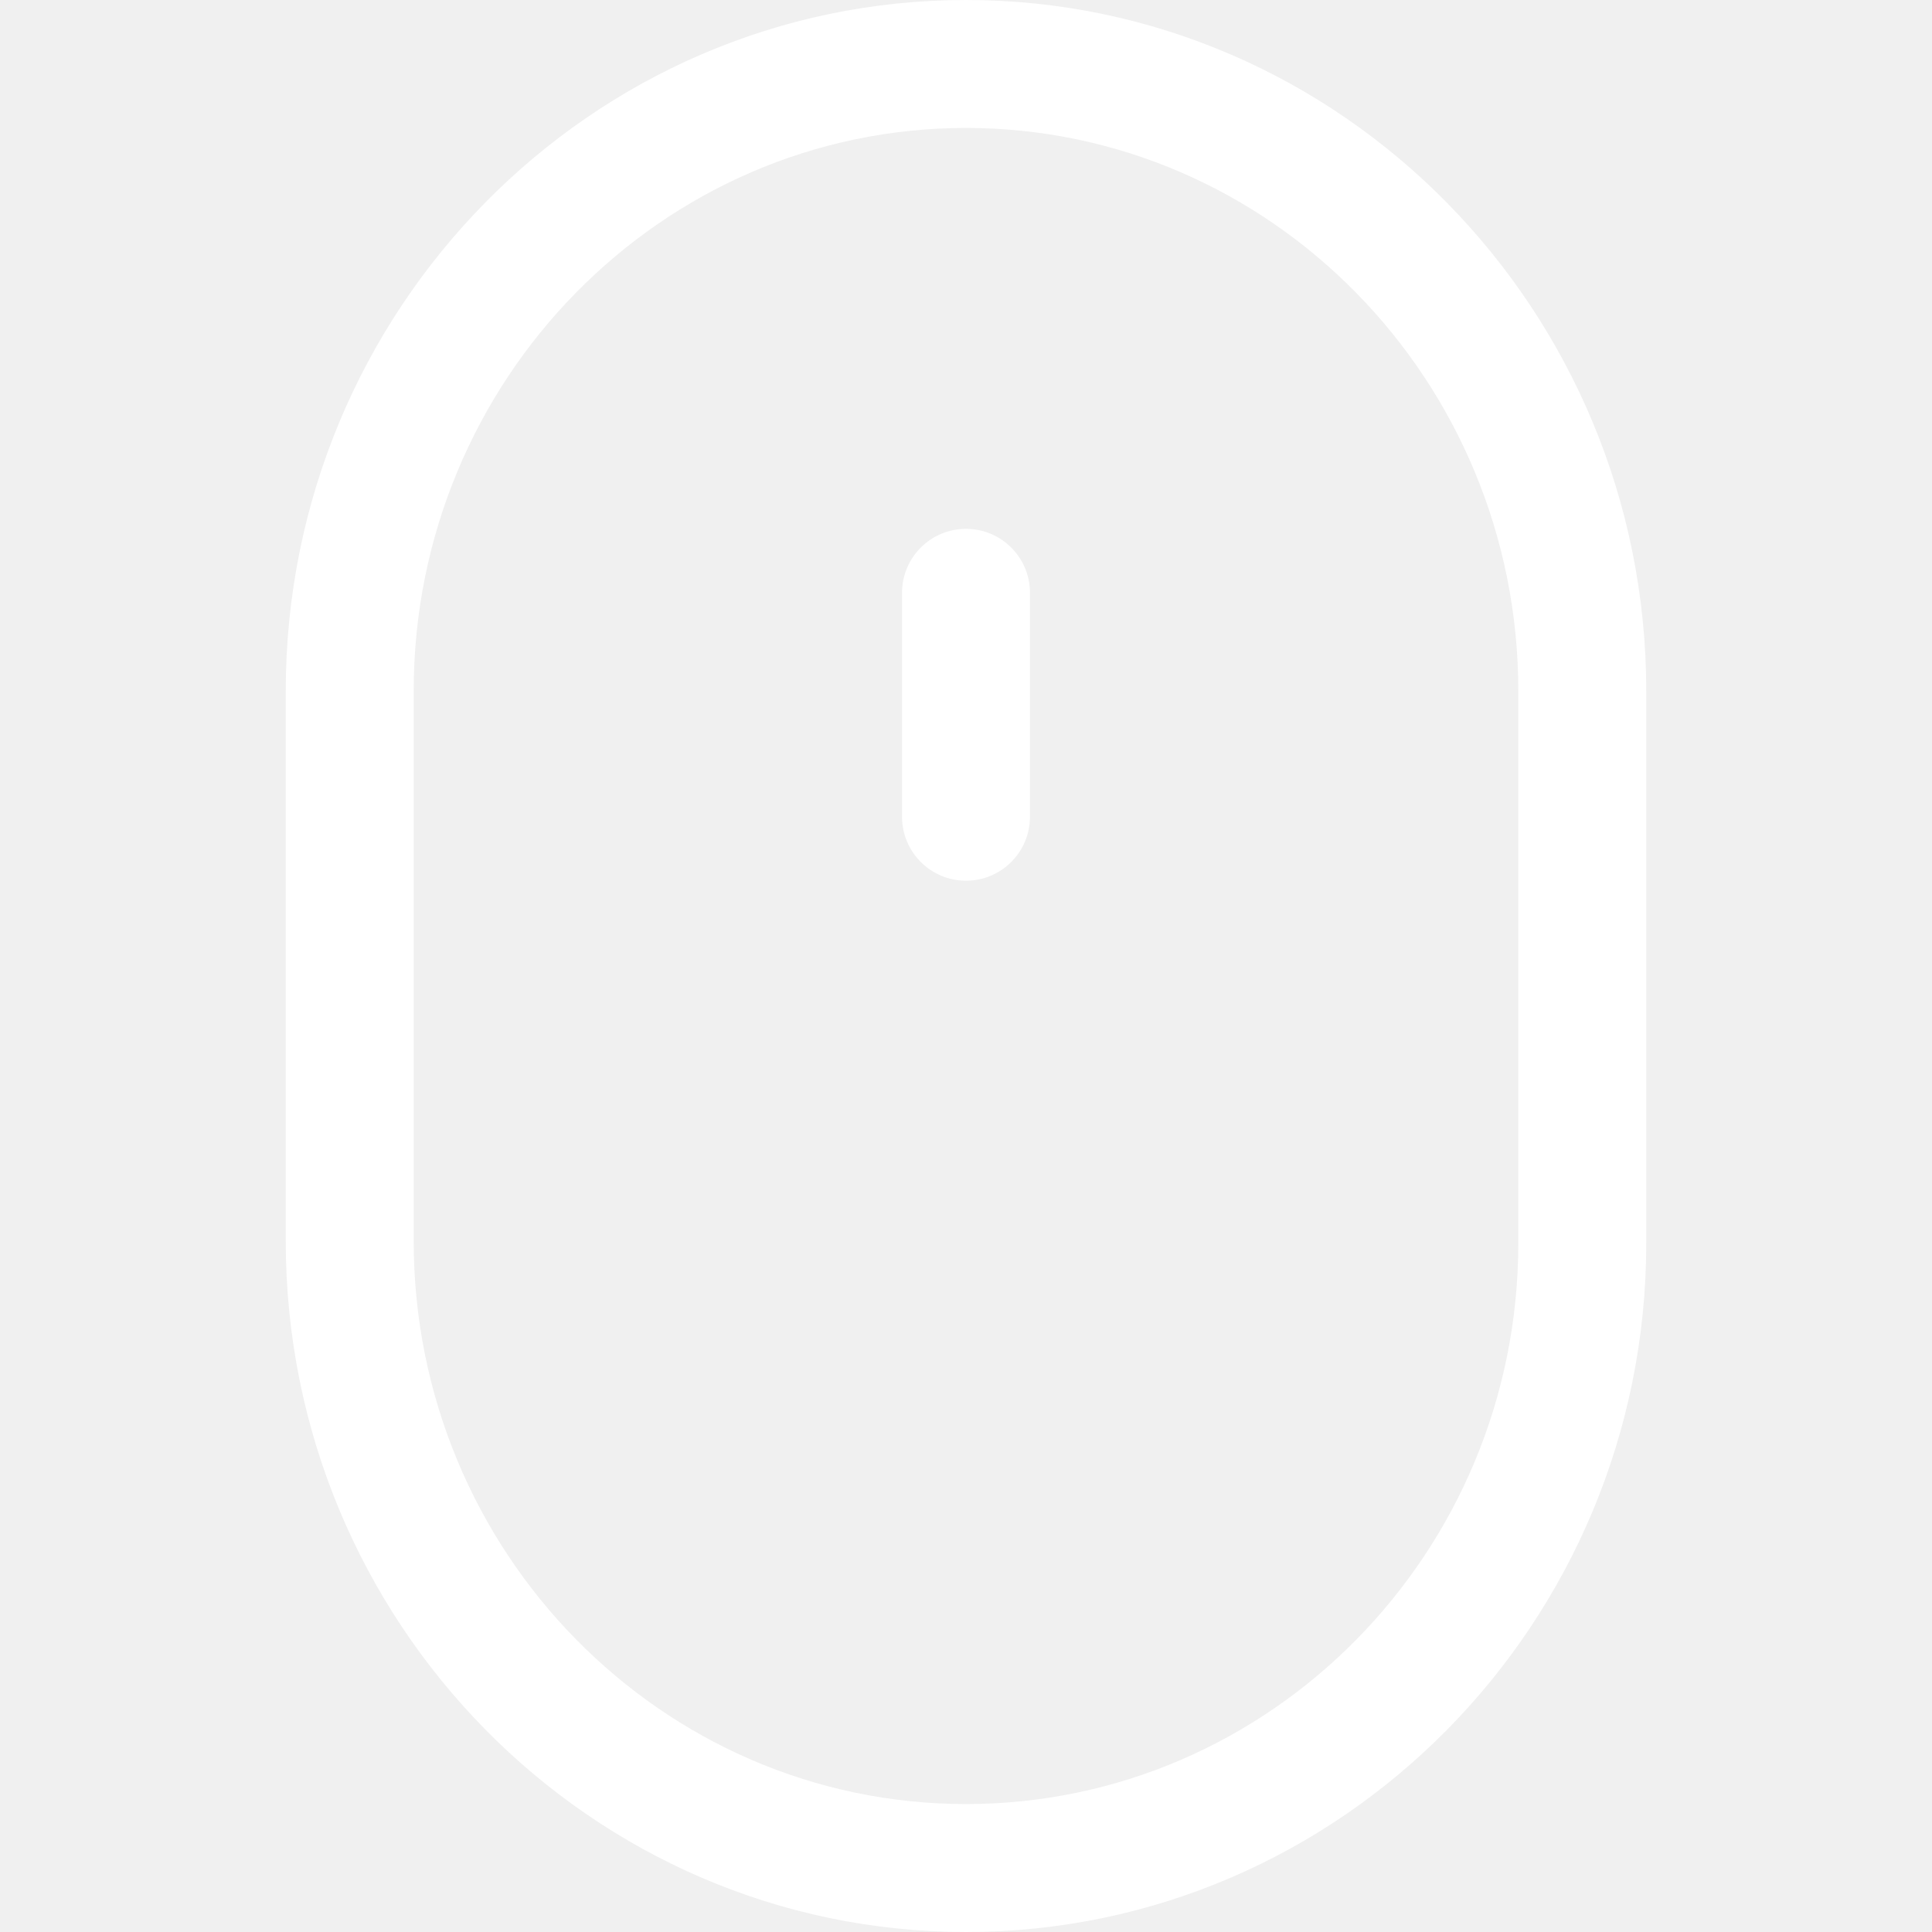
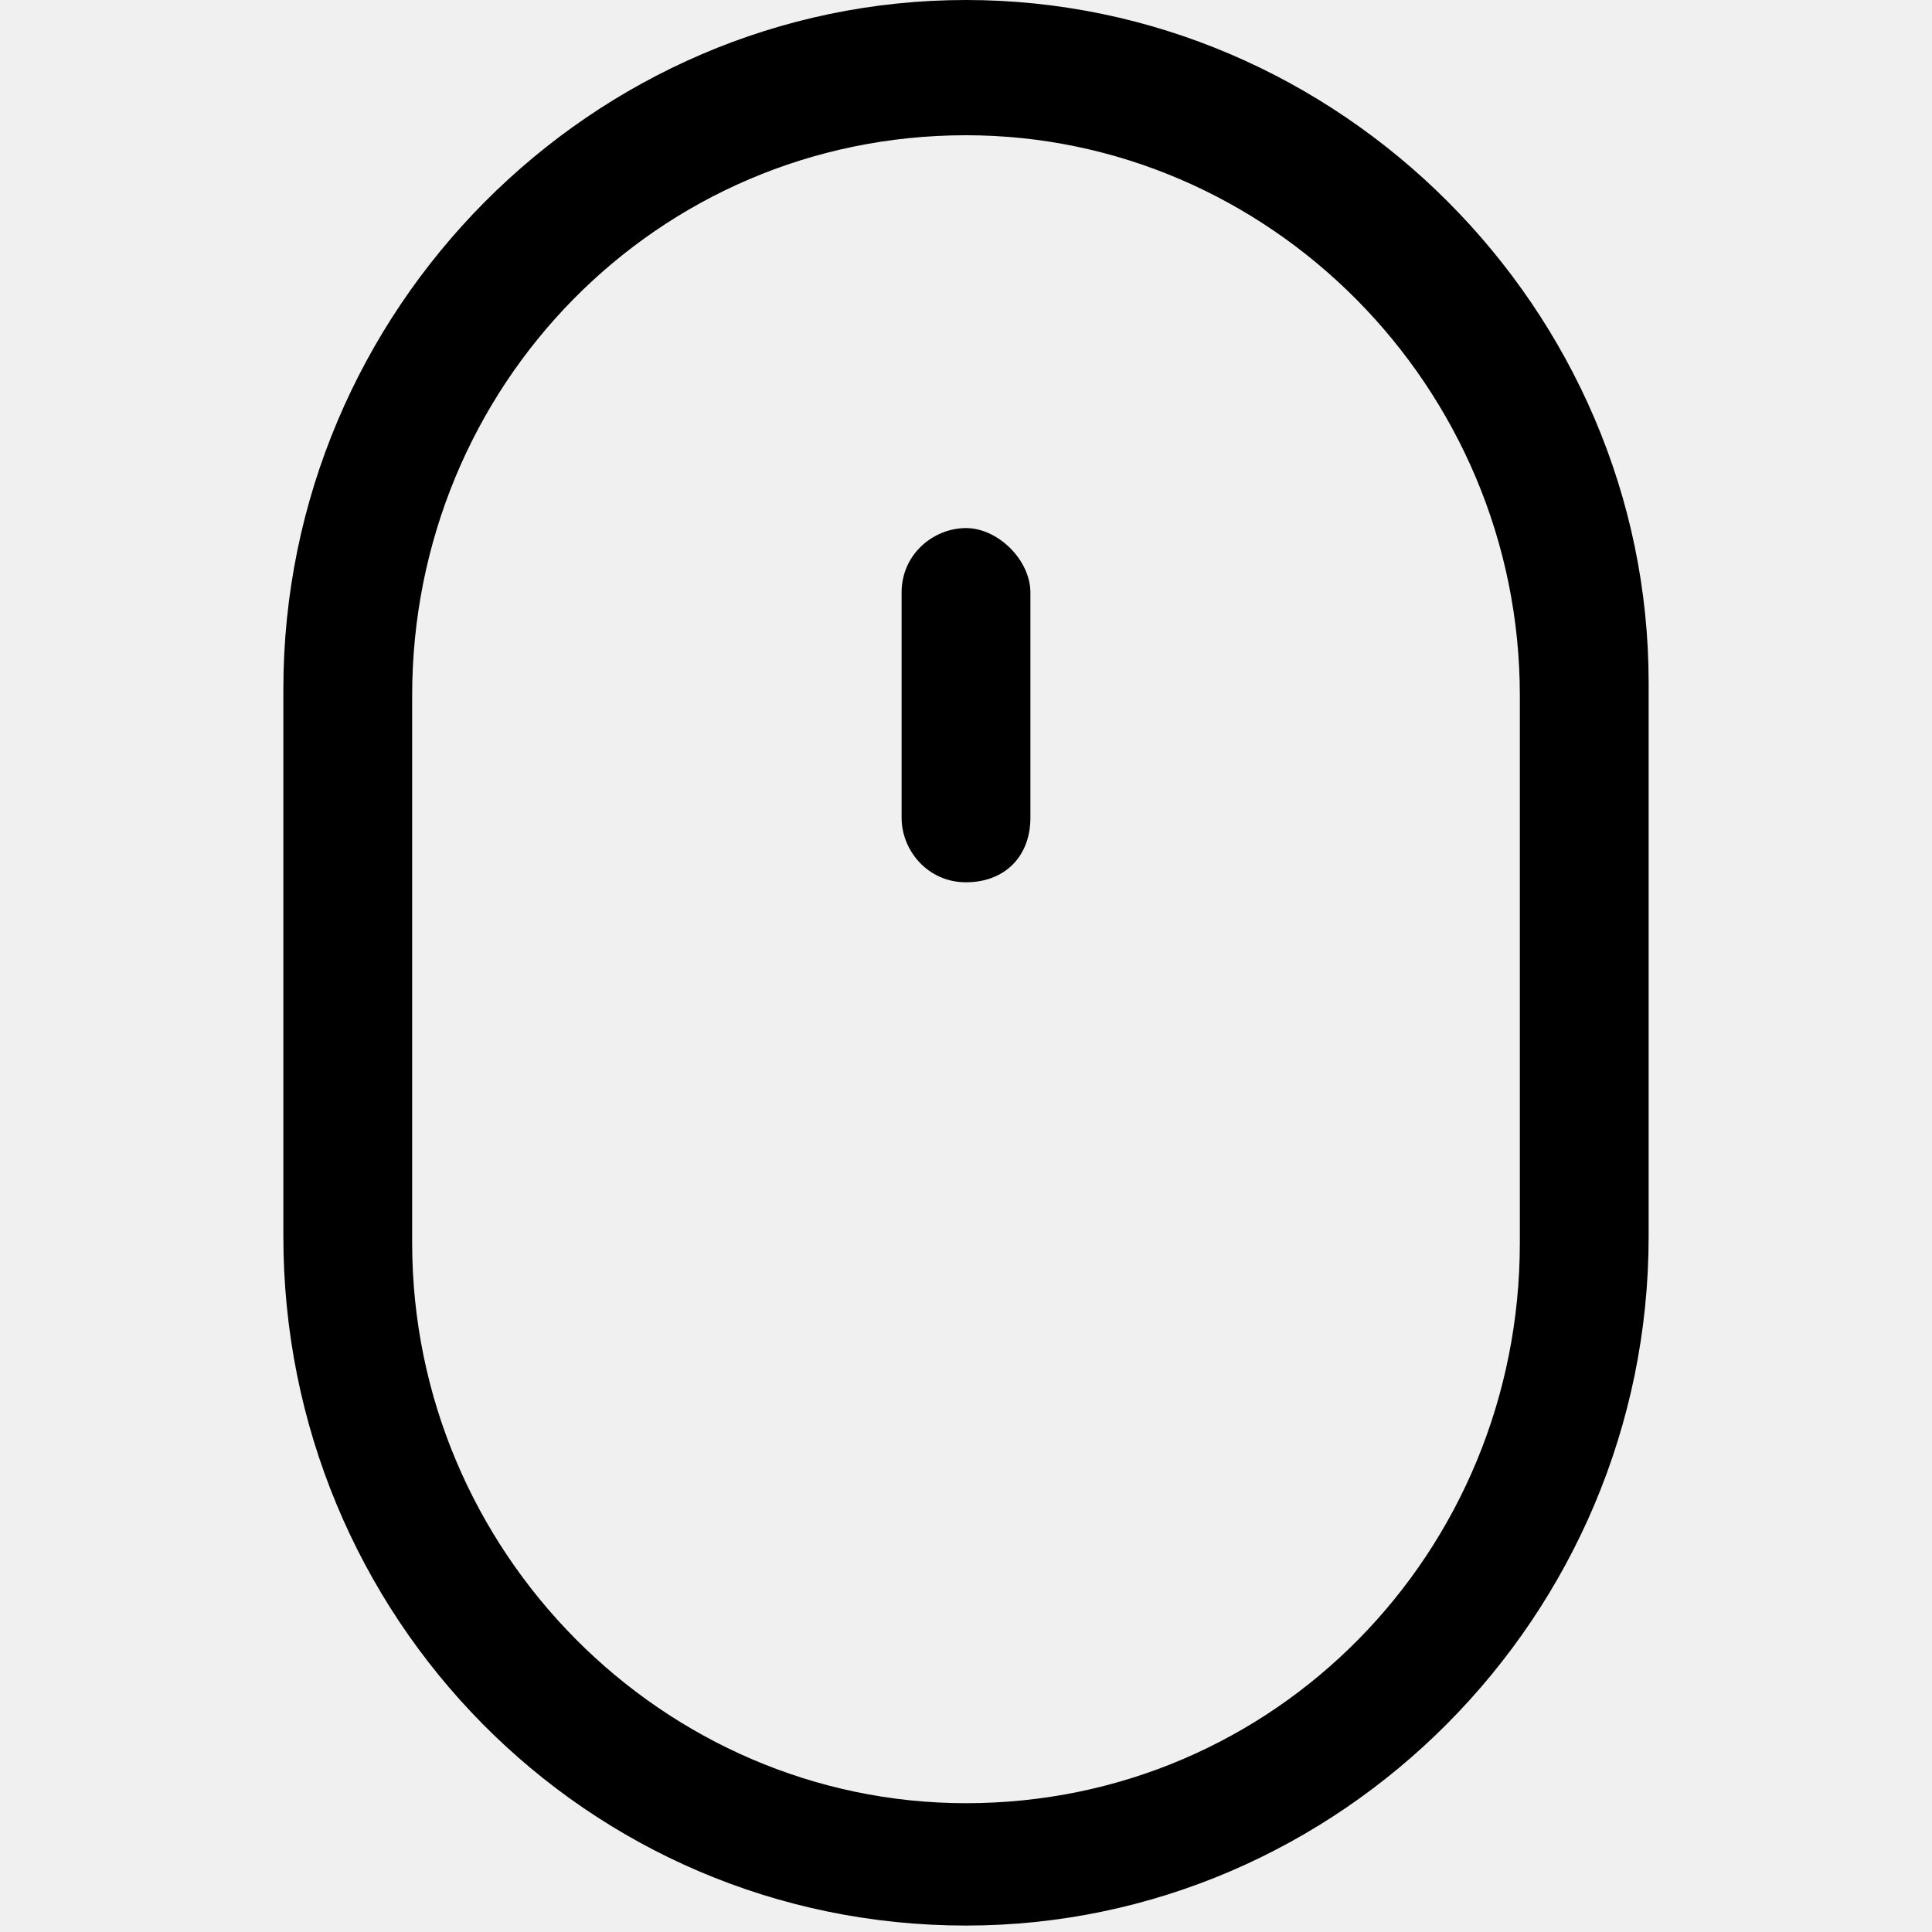
- <svg xmlns="http://www.w3.org/2000/svg" version="1.1" id="Capa_1" x="0px" y="0px" viewBox="0 0 512 512" style="enable-background:new 0 0 512 512;" xml:space="preserve" width="512px" height="512px">
+ <svg xmlns="http://www.w3.org/2000/svg" version="1.1" id="Capa_1" x="0px" y="0px" viewBox="241 241 30 30" enable-background="new 241 241 30 30" xml:space="preserve">
  <g>
    <g>
-       <path d="M256,0C156.595,0,75.726,82.14,75.726,183.099v145.807C75.726,429.865,156.595,512,256,512    c99.399,0,180.274-81.886,180.274-182.534V183.099C436.274,82.14,355.399,0,256,0z M402.366,329.466    c0,81.954-65.656,148.627-146.366,148.627c-80.705,0-146.366-66.927-146.366-149.192V183.099    c0-82.265,65.661-149.192,146.366-149.192c80.711,0,146.366,66.927,146.366,149.192V329.466z" fill="#FFFFFF" />
+       <g>
+         <path d="M256,241c-5.8,0-10.6,4.8-10.6,10.7v8.5c0,5.9,4.7,10.7,10.6,10.7c5.8,0,10.6-4.8,10.6-10.7v-8.6     C266.6,245.8,261.8,241,256,241z M264.6,260.3c0,4.8-3.8,8.7-8.6,8.7c-4.7,0-8.6-3.9-8.6-8.7v-8.5c0-4.8,3.8-8.7,8.6-8.7     c4.7,0,8.6,3.9,8.6,8.7V260.3z" />
+       </g>
+     </g>
+     <g>
+       <g>
+         <path d="M256,249.2c-0.5,0-1,0.4-1,1v3.5c0,0.5,0.4,1,1,1s1-0.4,1-1v-3.5C257,249.7,256.5,249.2,256,249.2z" />
+       </g>
    </g>
  </g>
-   <g>
-     <g>
-       <path d="M256,140.15c-9.364,0-16.954,7.59-16.954,16.954v59.338c0,9.364,7.59,16.954,16.954,16.954    c9.364,0,16.954-7.59,16.954-16.954v-59.338C272.954,147.74,265.364,140.15,256,140.15z" fill="#FFFFFF" />
-     </g>
-   </g>
-   <g>
- </g>
-   <g>
- </g>
-   <g>
- </g>
-   <g>
- </g>
-   <g>
- </g>
-   <g>
- </g>
-   <g>
- </g>
-   <g>
- </g>
-   <g>
- </g>
-   <g>
- </g>
-   <g>
- </g>
-   <g>
- </g>
-   <g>
- </g>
-   <g>
- </g>
-   <g>
- </g>
</svg>
